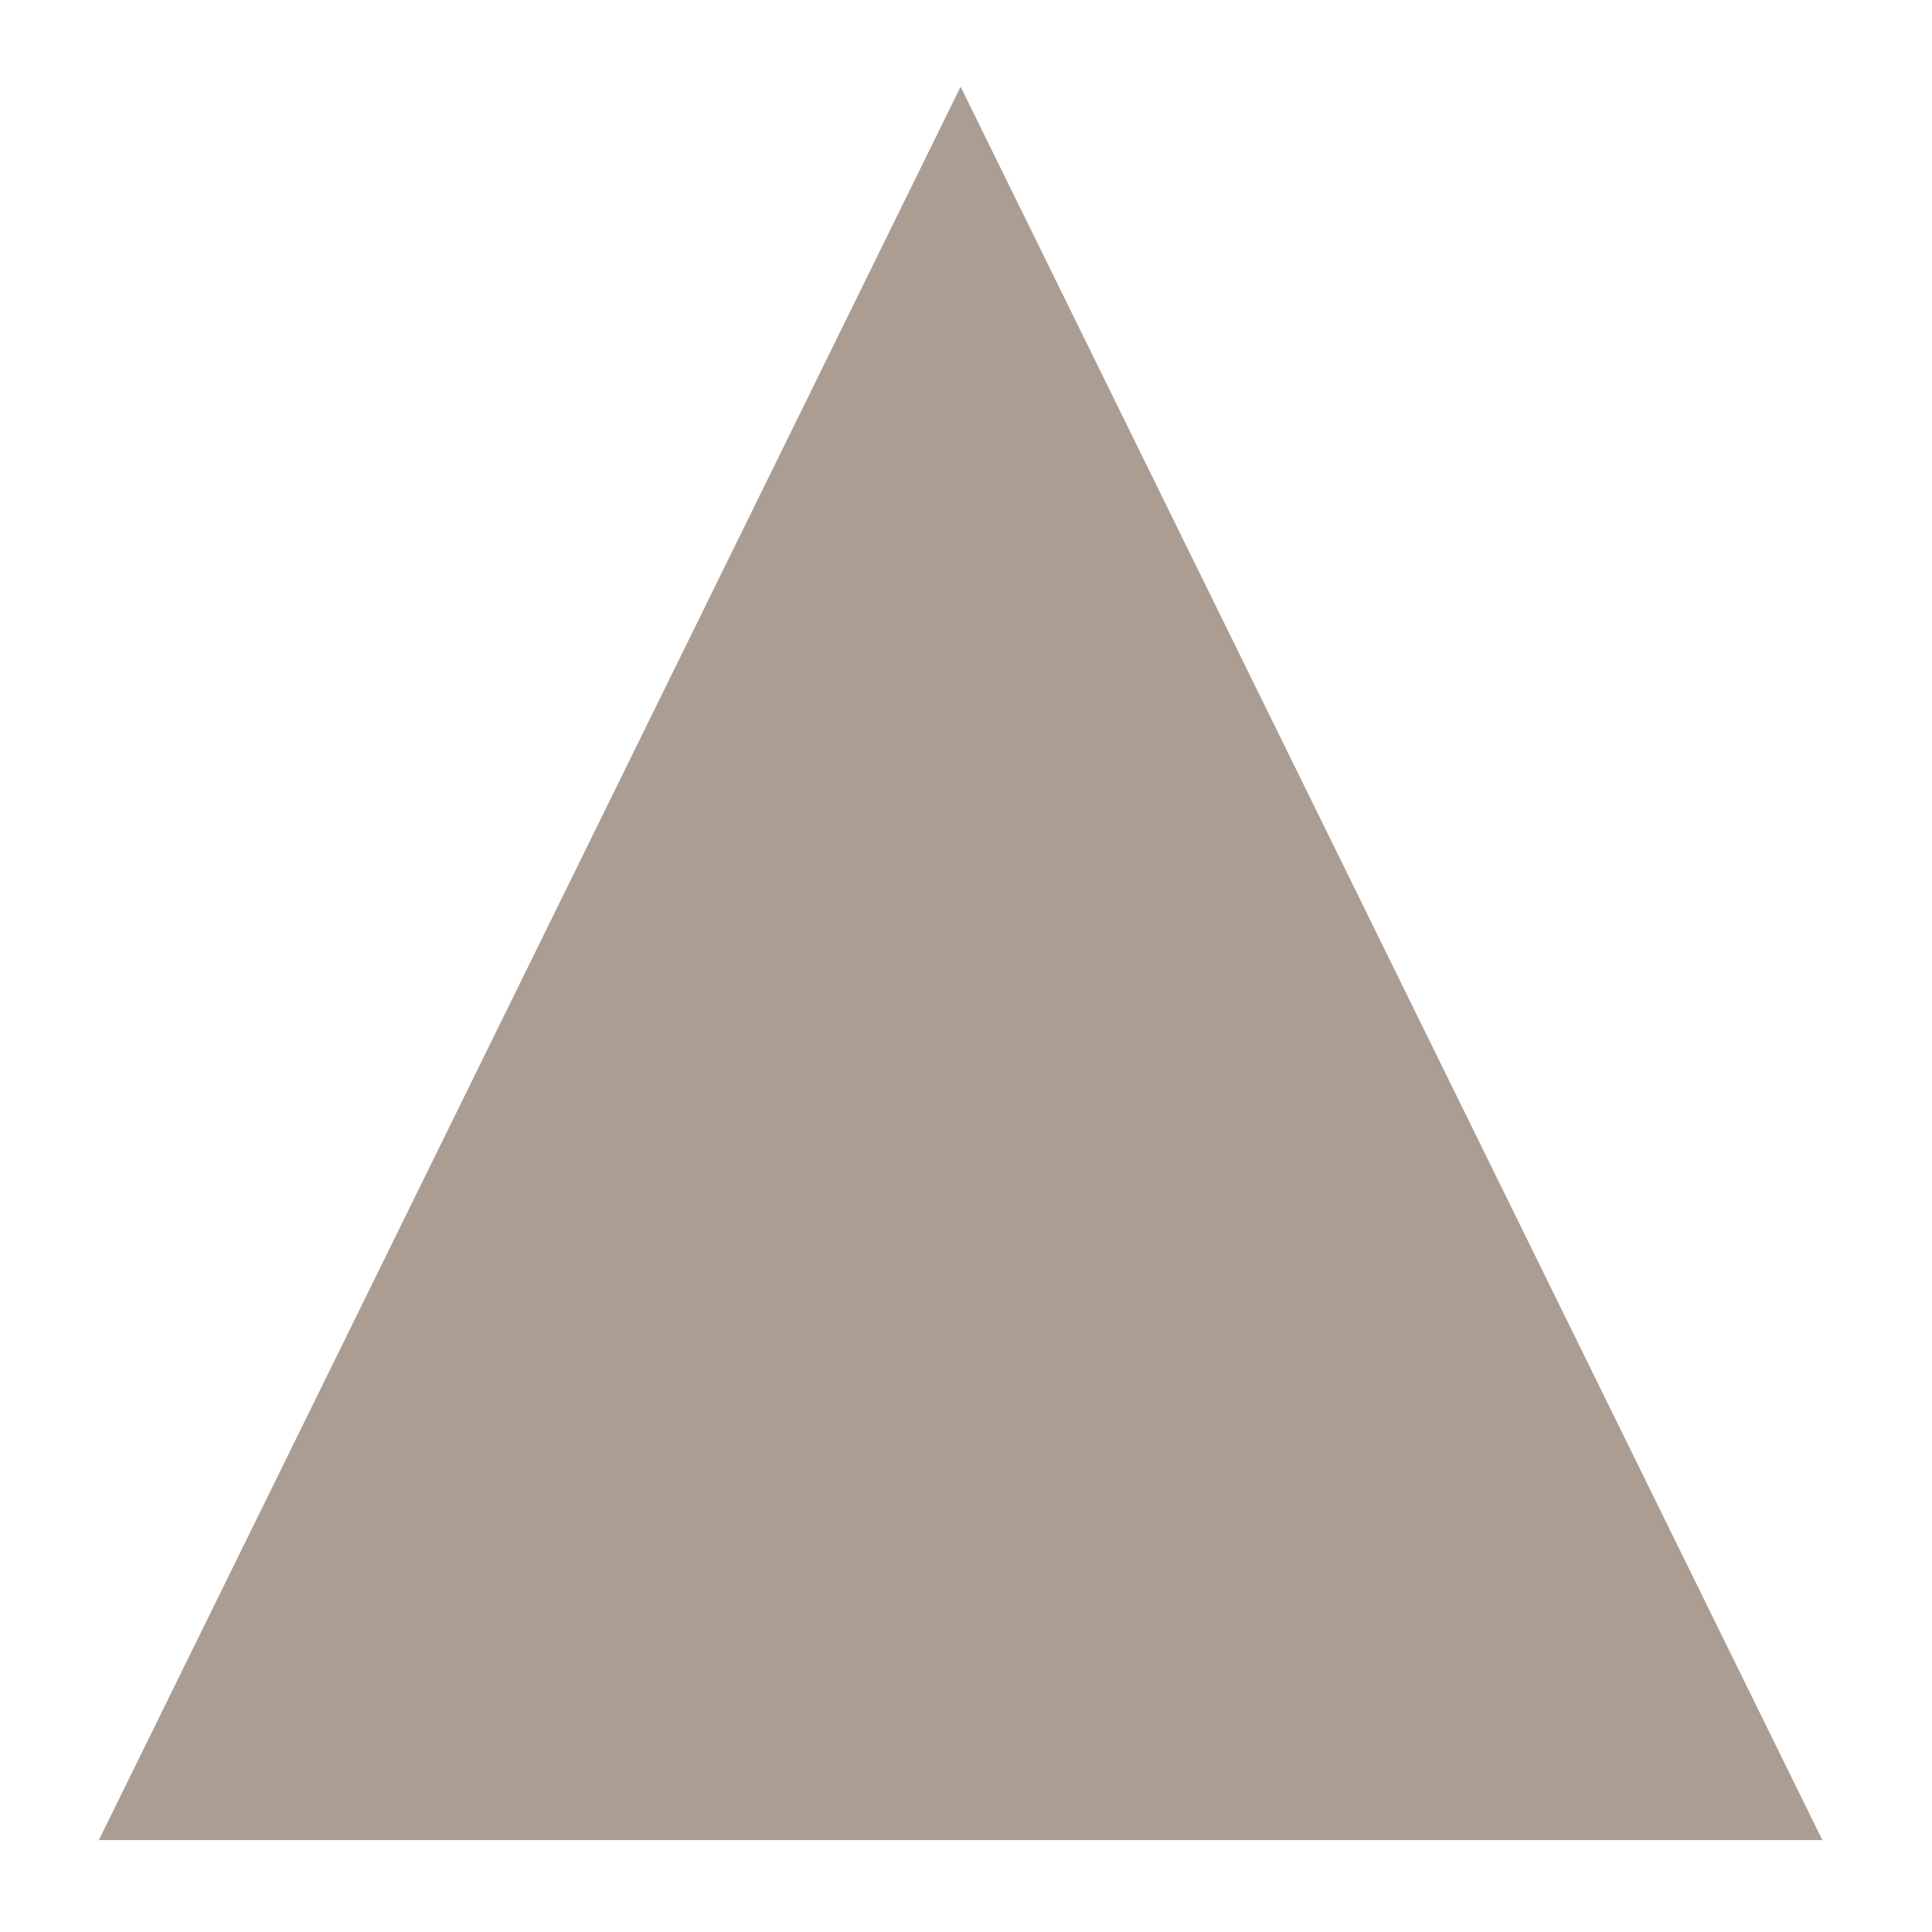
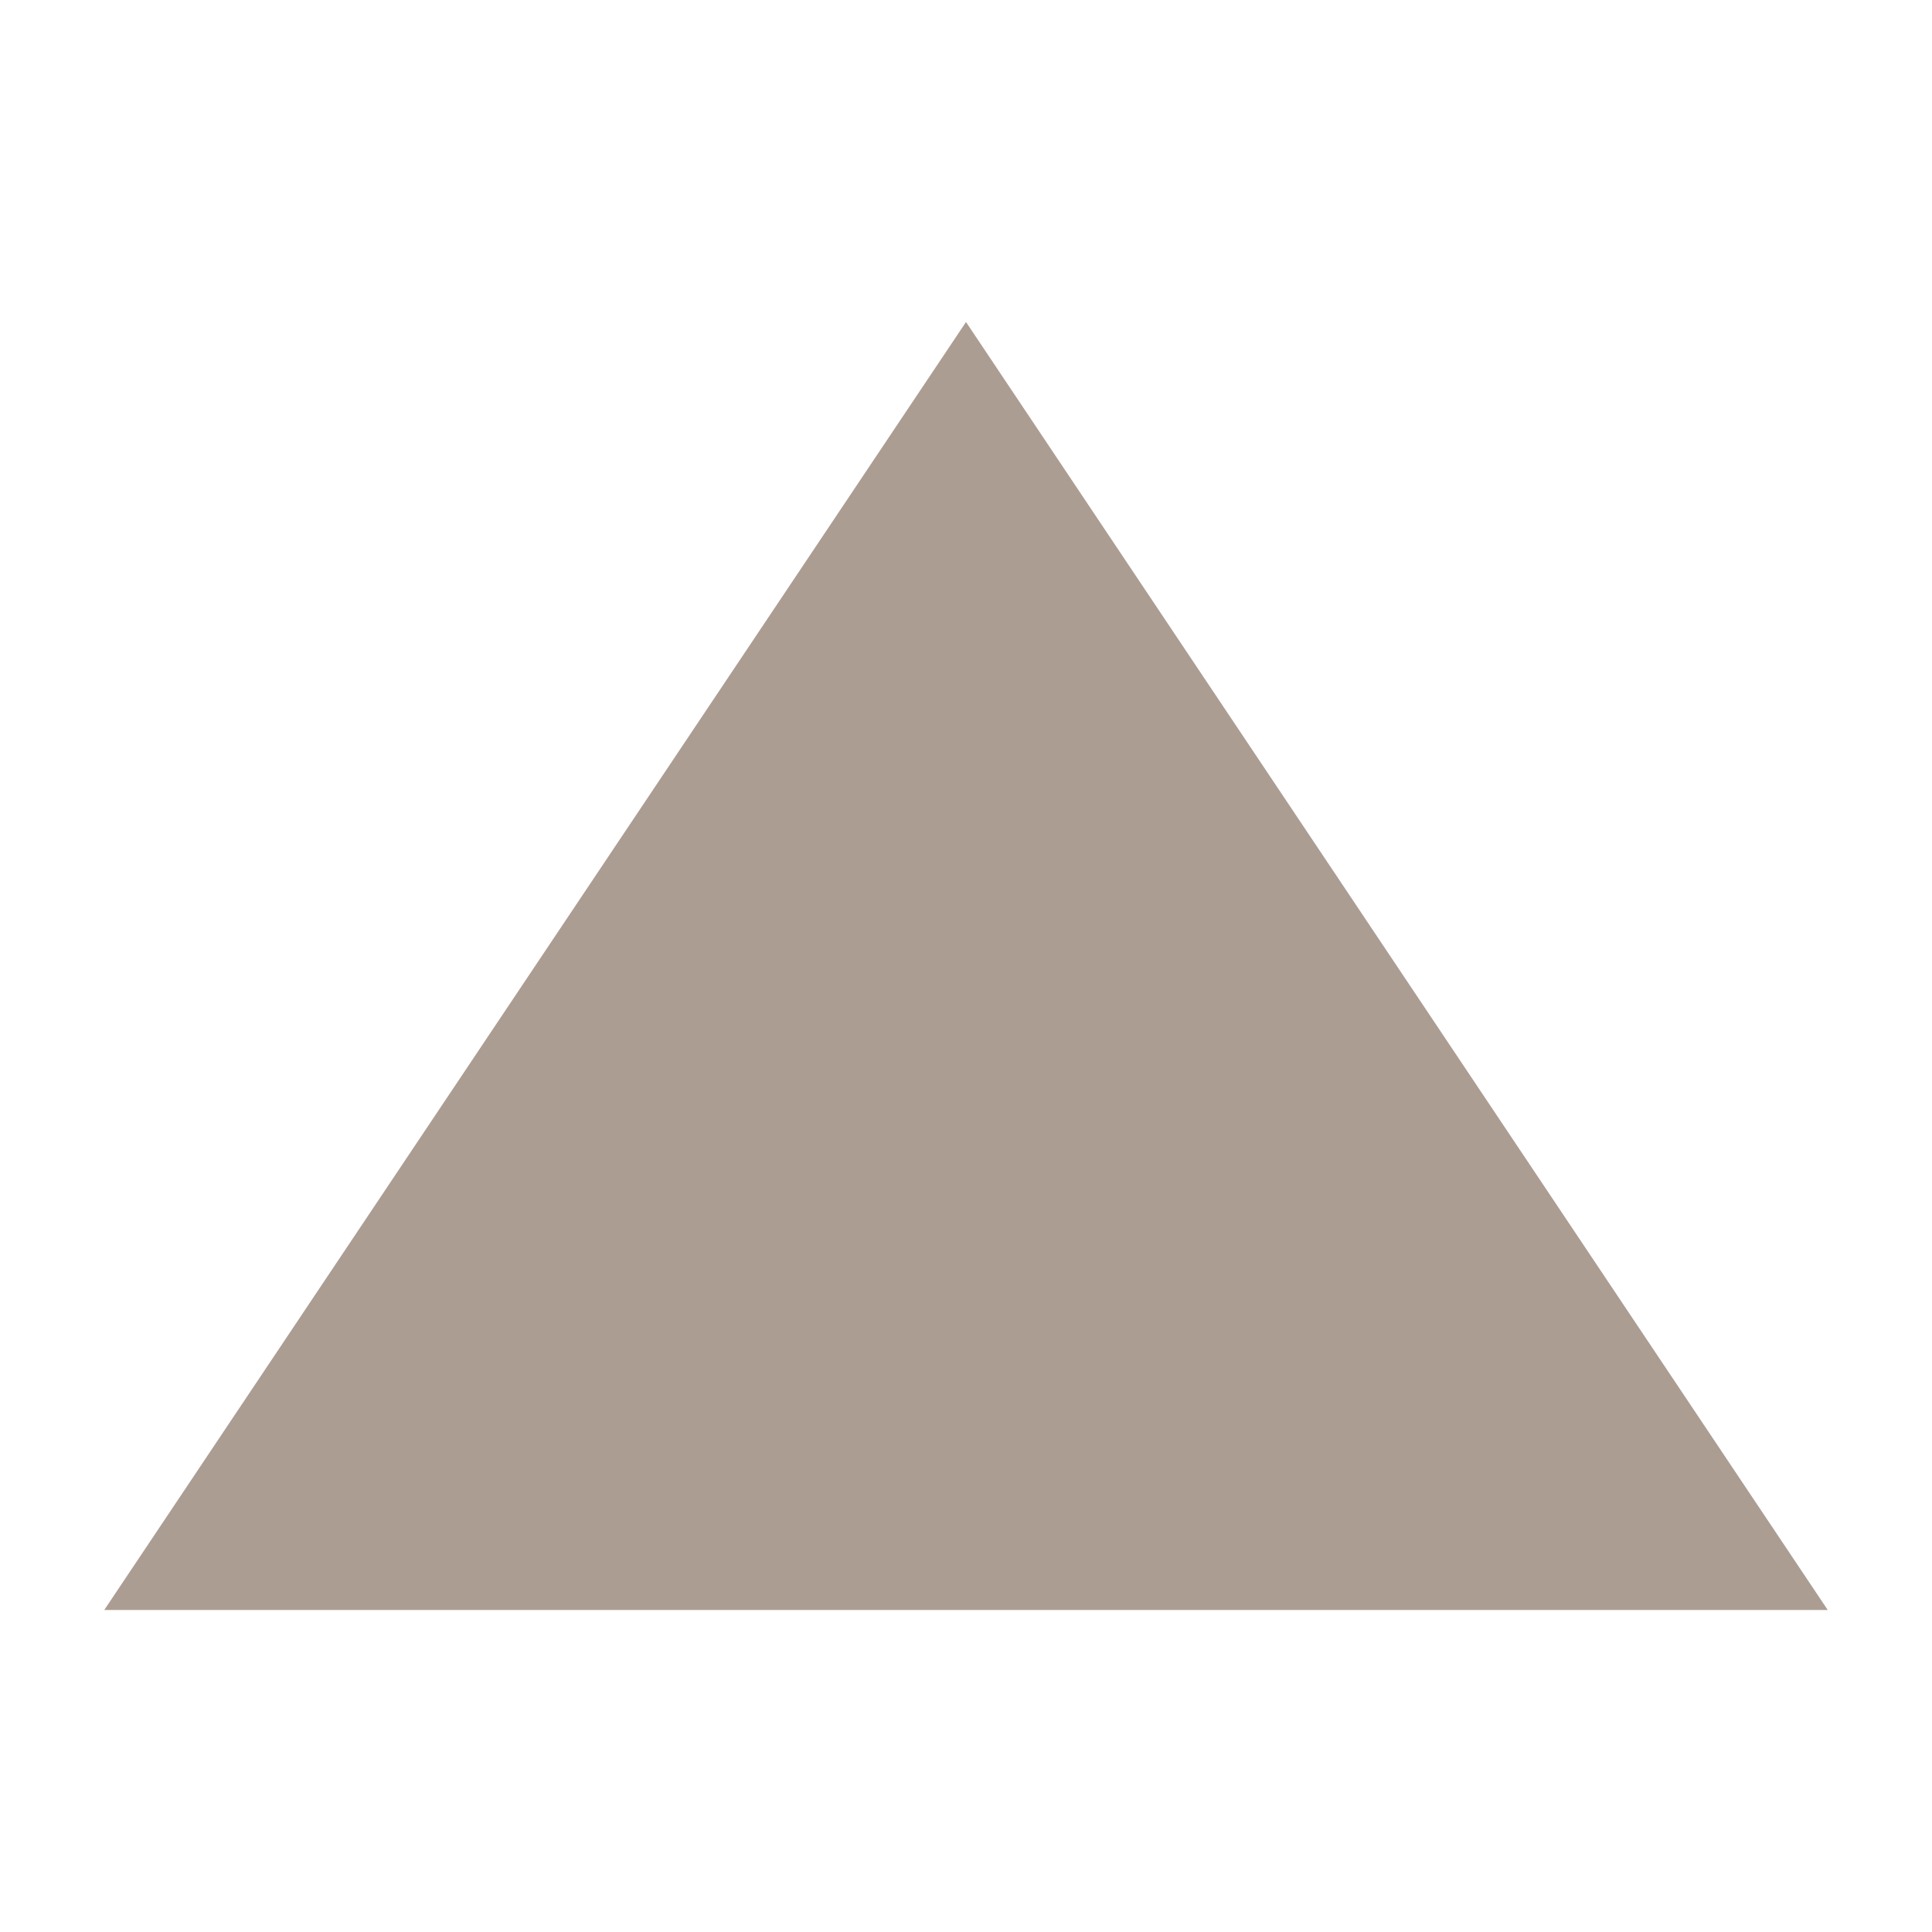
<svg xmlns="http://www.w3.org/2000/svg" xmlns:ns1="https://boxy-svg.com" viewBox="0 0 24 24" x="0px" y="0px" style="enable-background:new 0 0 16 16;" id="svg2" version="1.1">
  <defs id="defs8" />
-   <path d="M 11.933 1.077 L 22.638 22.858 L 1.228 22.858 L 11.933 1.077 Z" style="fill:#ac9d93;fill-opacity:1" ns1:shape="triangle 1.228 1.077 21.41 21.781 0.5 0 1@02169cea" id="path4" />
+   <path d="M 12,4 22.705,20 H 1.295 Z" style="fill:#ac9d93;fill-opacity:1;stroke-width:0.857" ns1:shape="triangle 1.228 1.077 21.41 21.781 0.5 0 1@02169cea" id="path4" />
</svg>
